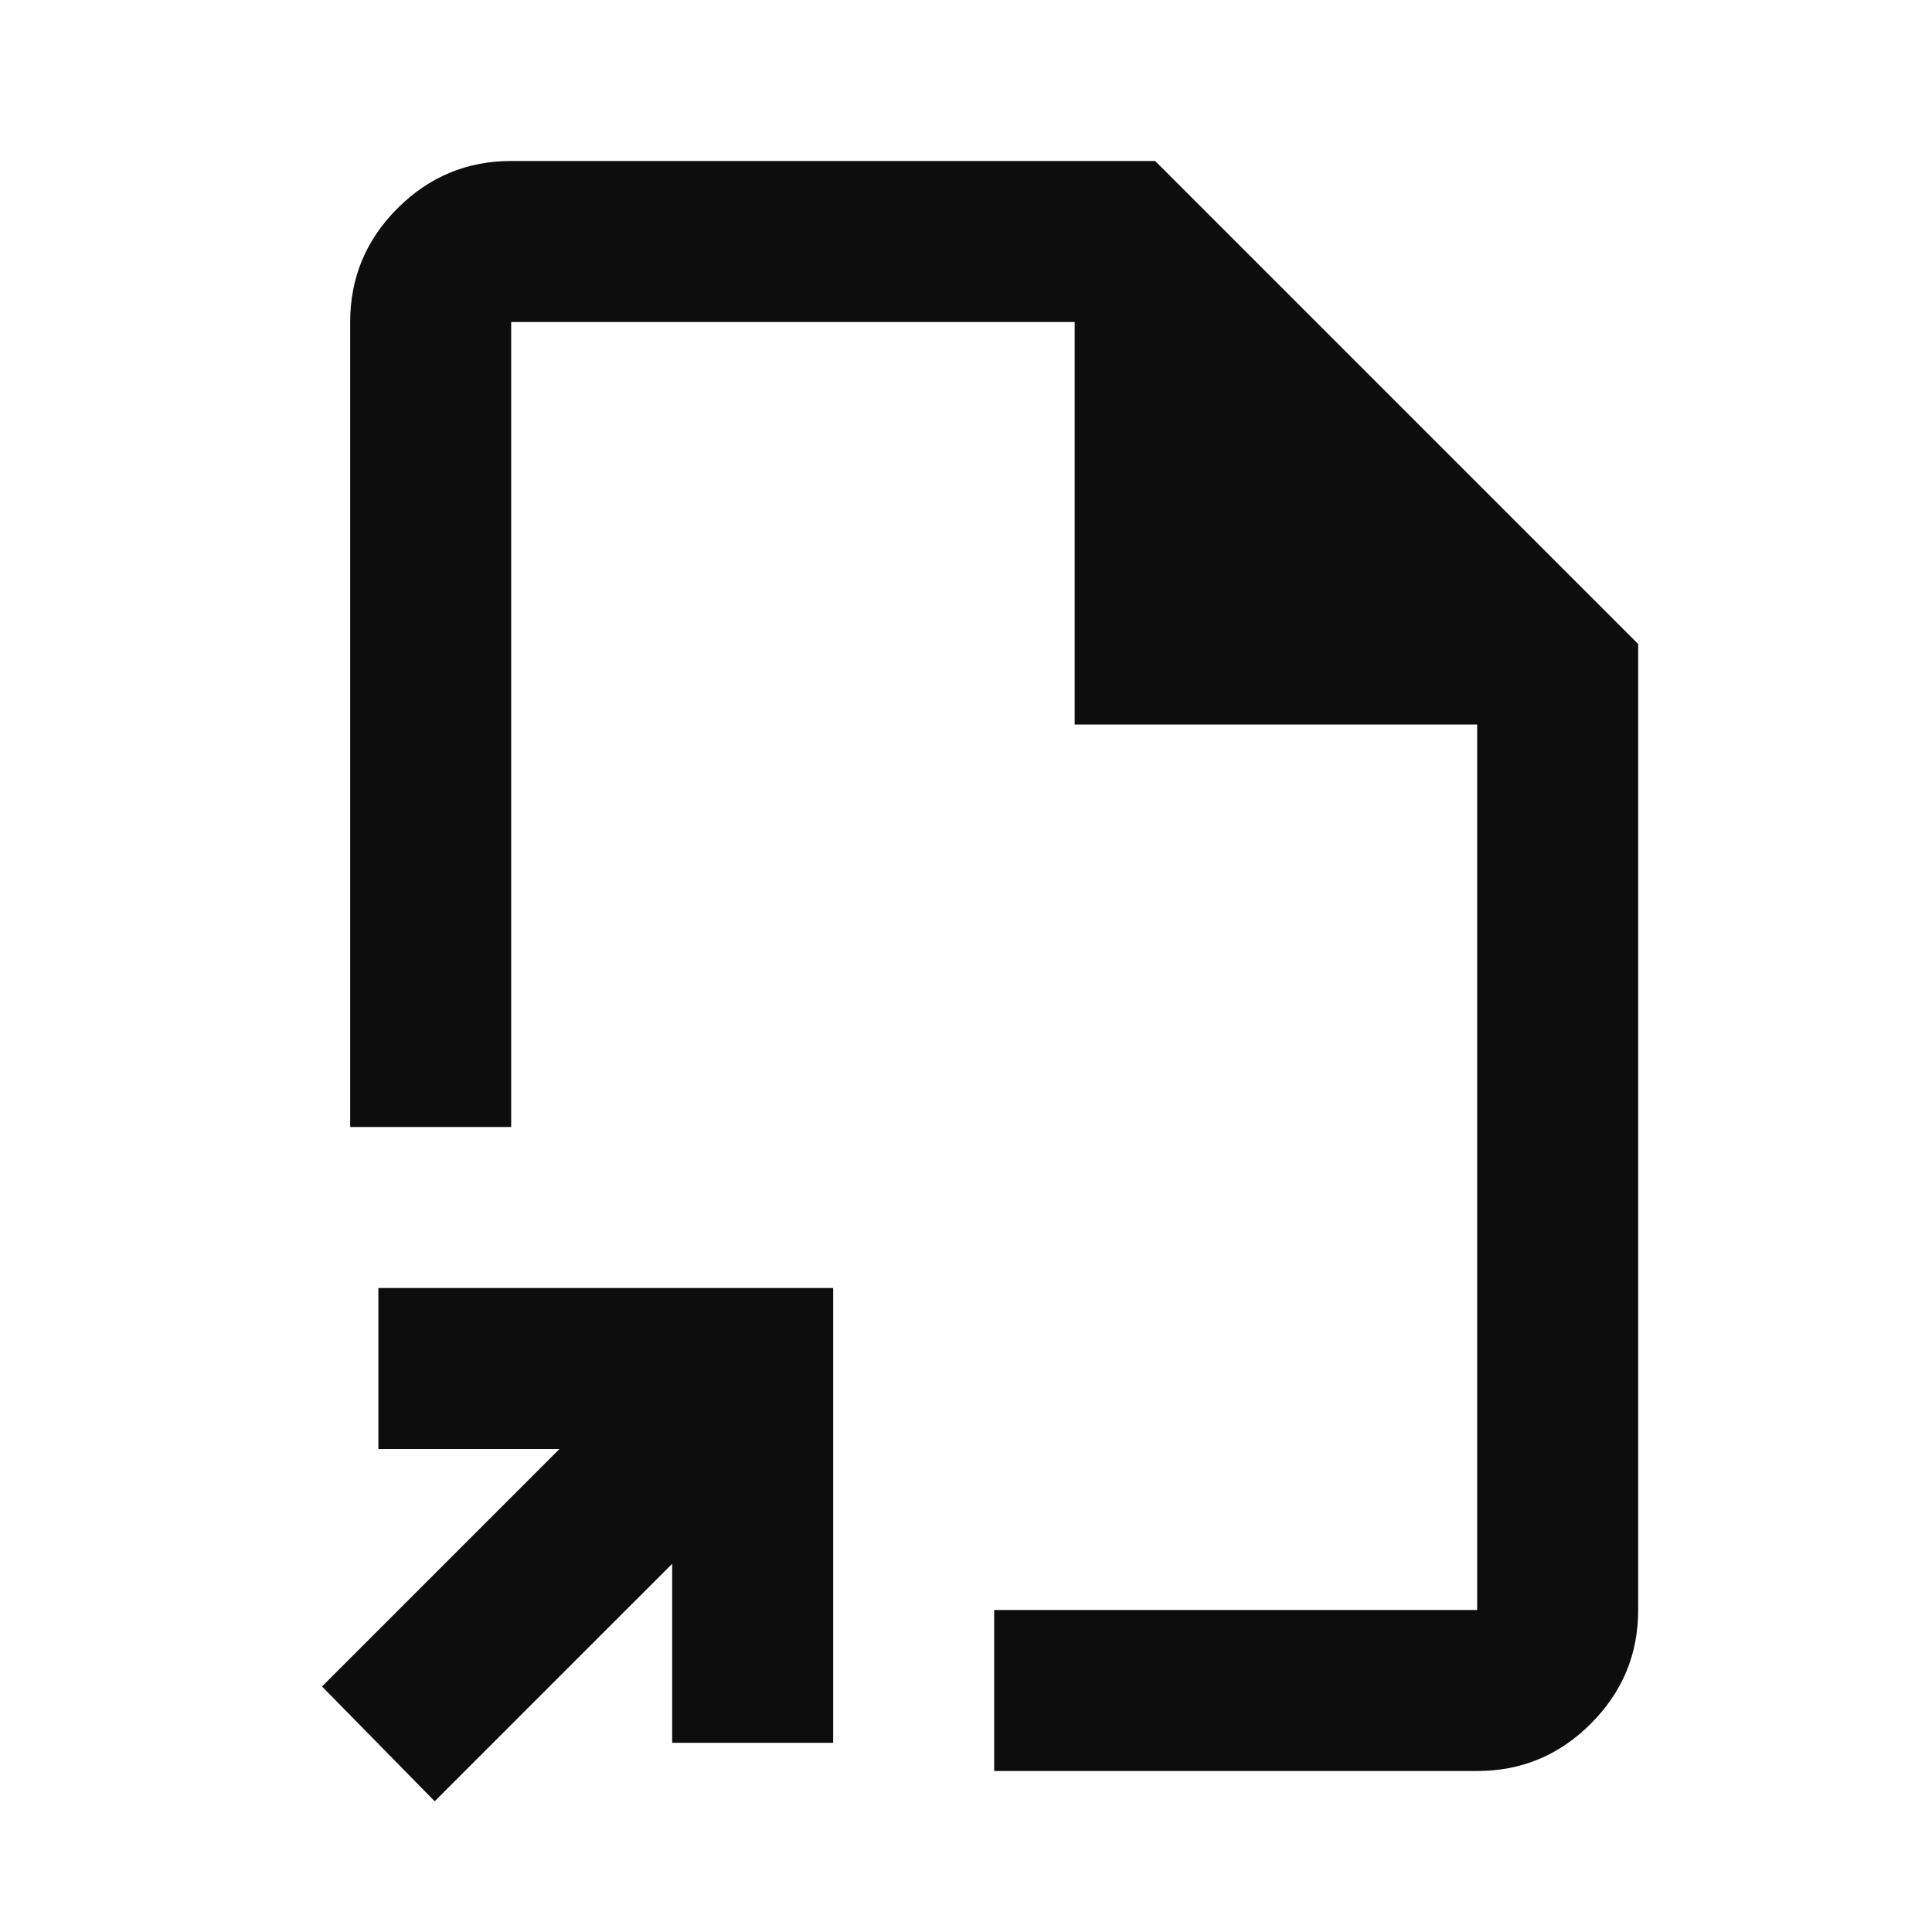
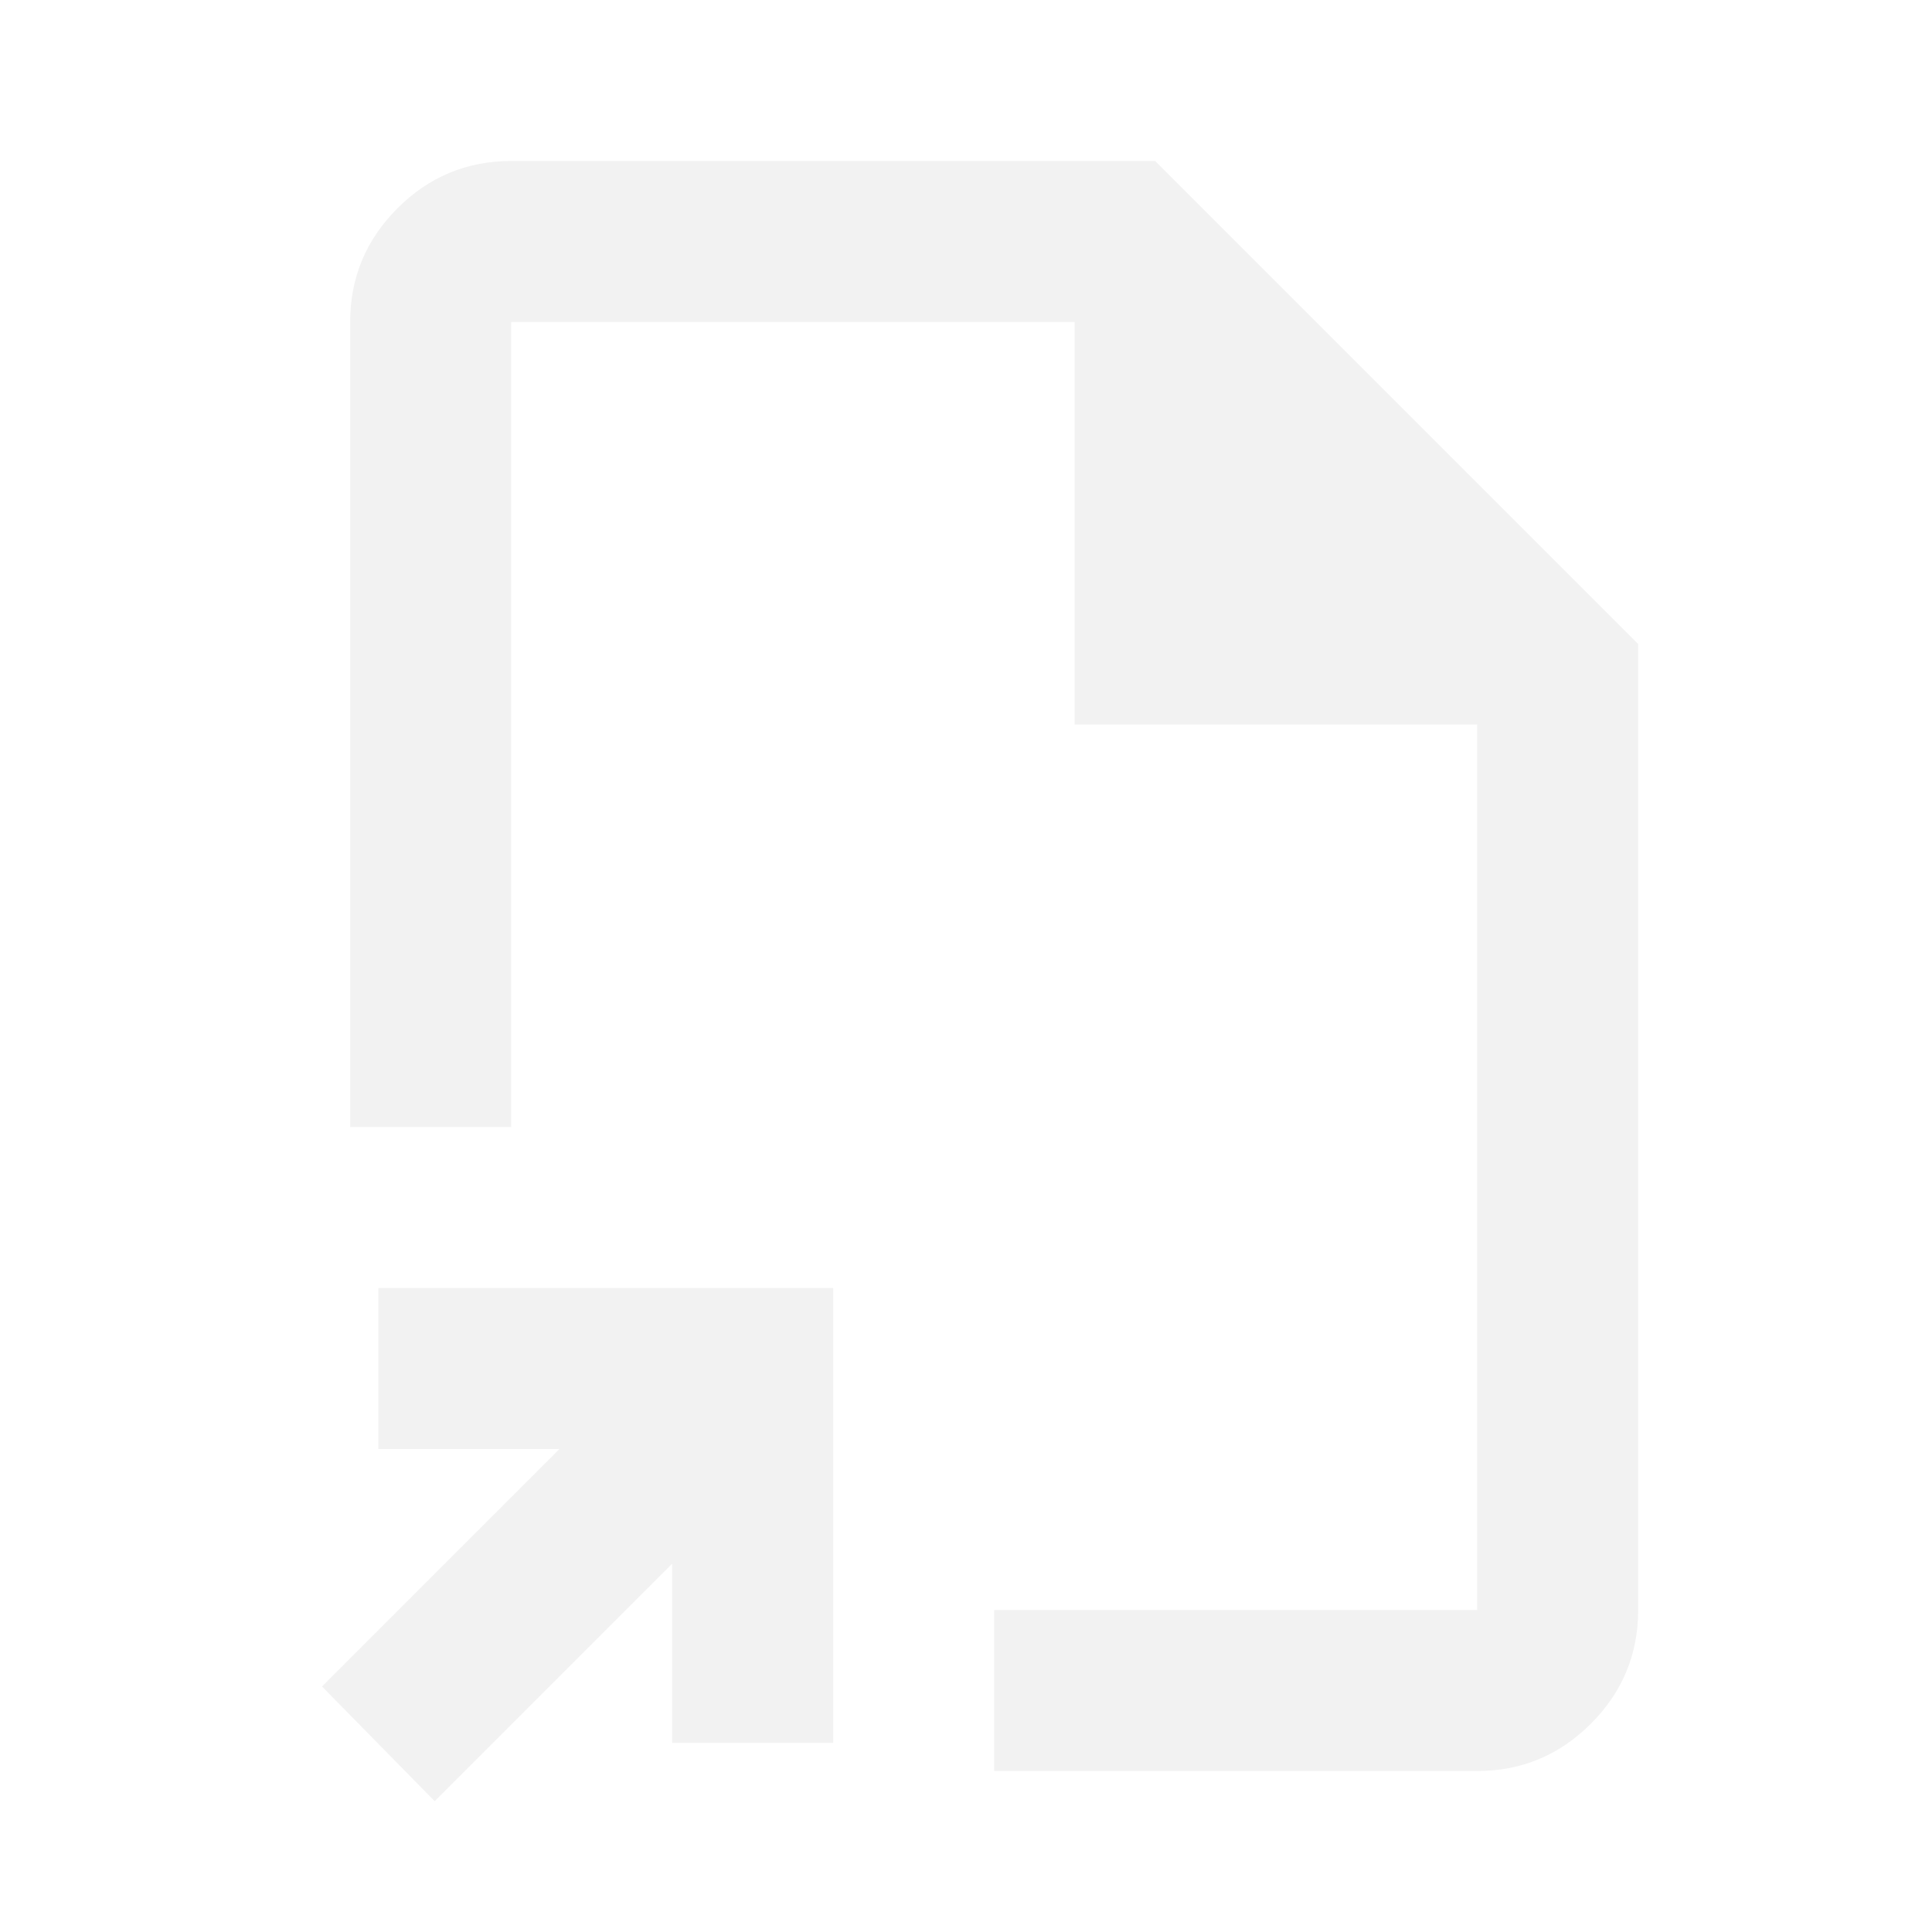
- <svg xmlns="http://www.w3.org/2000/svg" width="12" height="12" viewBox="0 0 12 12" fill="none">
-   <path d="M2.7 11.188L2 10.475L3.475 9H2.35V8H5.175V10.825H4.175V9.713L2.7 11.188ZM6.175 11V10H9.175V4.5H6.675V2H3.175V7H2.175V2C2.175 1.725 2.273 1.49 2.469 1.294C2.665 1.098 2.9 1 3.175 1H7.175L10.175 4V10C10.175 10.275 10.077 10.51 9.881 10.706C9.685 10.902 9.45 11 9.175 11H6.175Z" fill="#0D0D0D" />
+ <svg xmlns="http://www.w3.org/2000/svg" width="24" height="24" viewBox="0 0 24 24" fill="none">
+   <path d="M5.4 22.375L4 20.95L6.95 18H4.7V16H10.35V21.65H8.35V19.425L5.4 22.375ZM12.35 22V20H18.35V9H13.35V4H6.35V14H4.35V4C4.35 3.45 4.546 2.979 4.938 2.587C5.329 2.196 5.8 2 6.35 2H14.35L20.35 8V20C20.35 20.55 20.154 21.021 19.762 21.413C19.371 21.804 18.9 22 18.35 22H12.35Z" fill="#F2F2F2" />
</svg>
